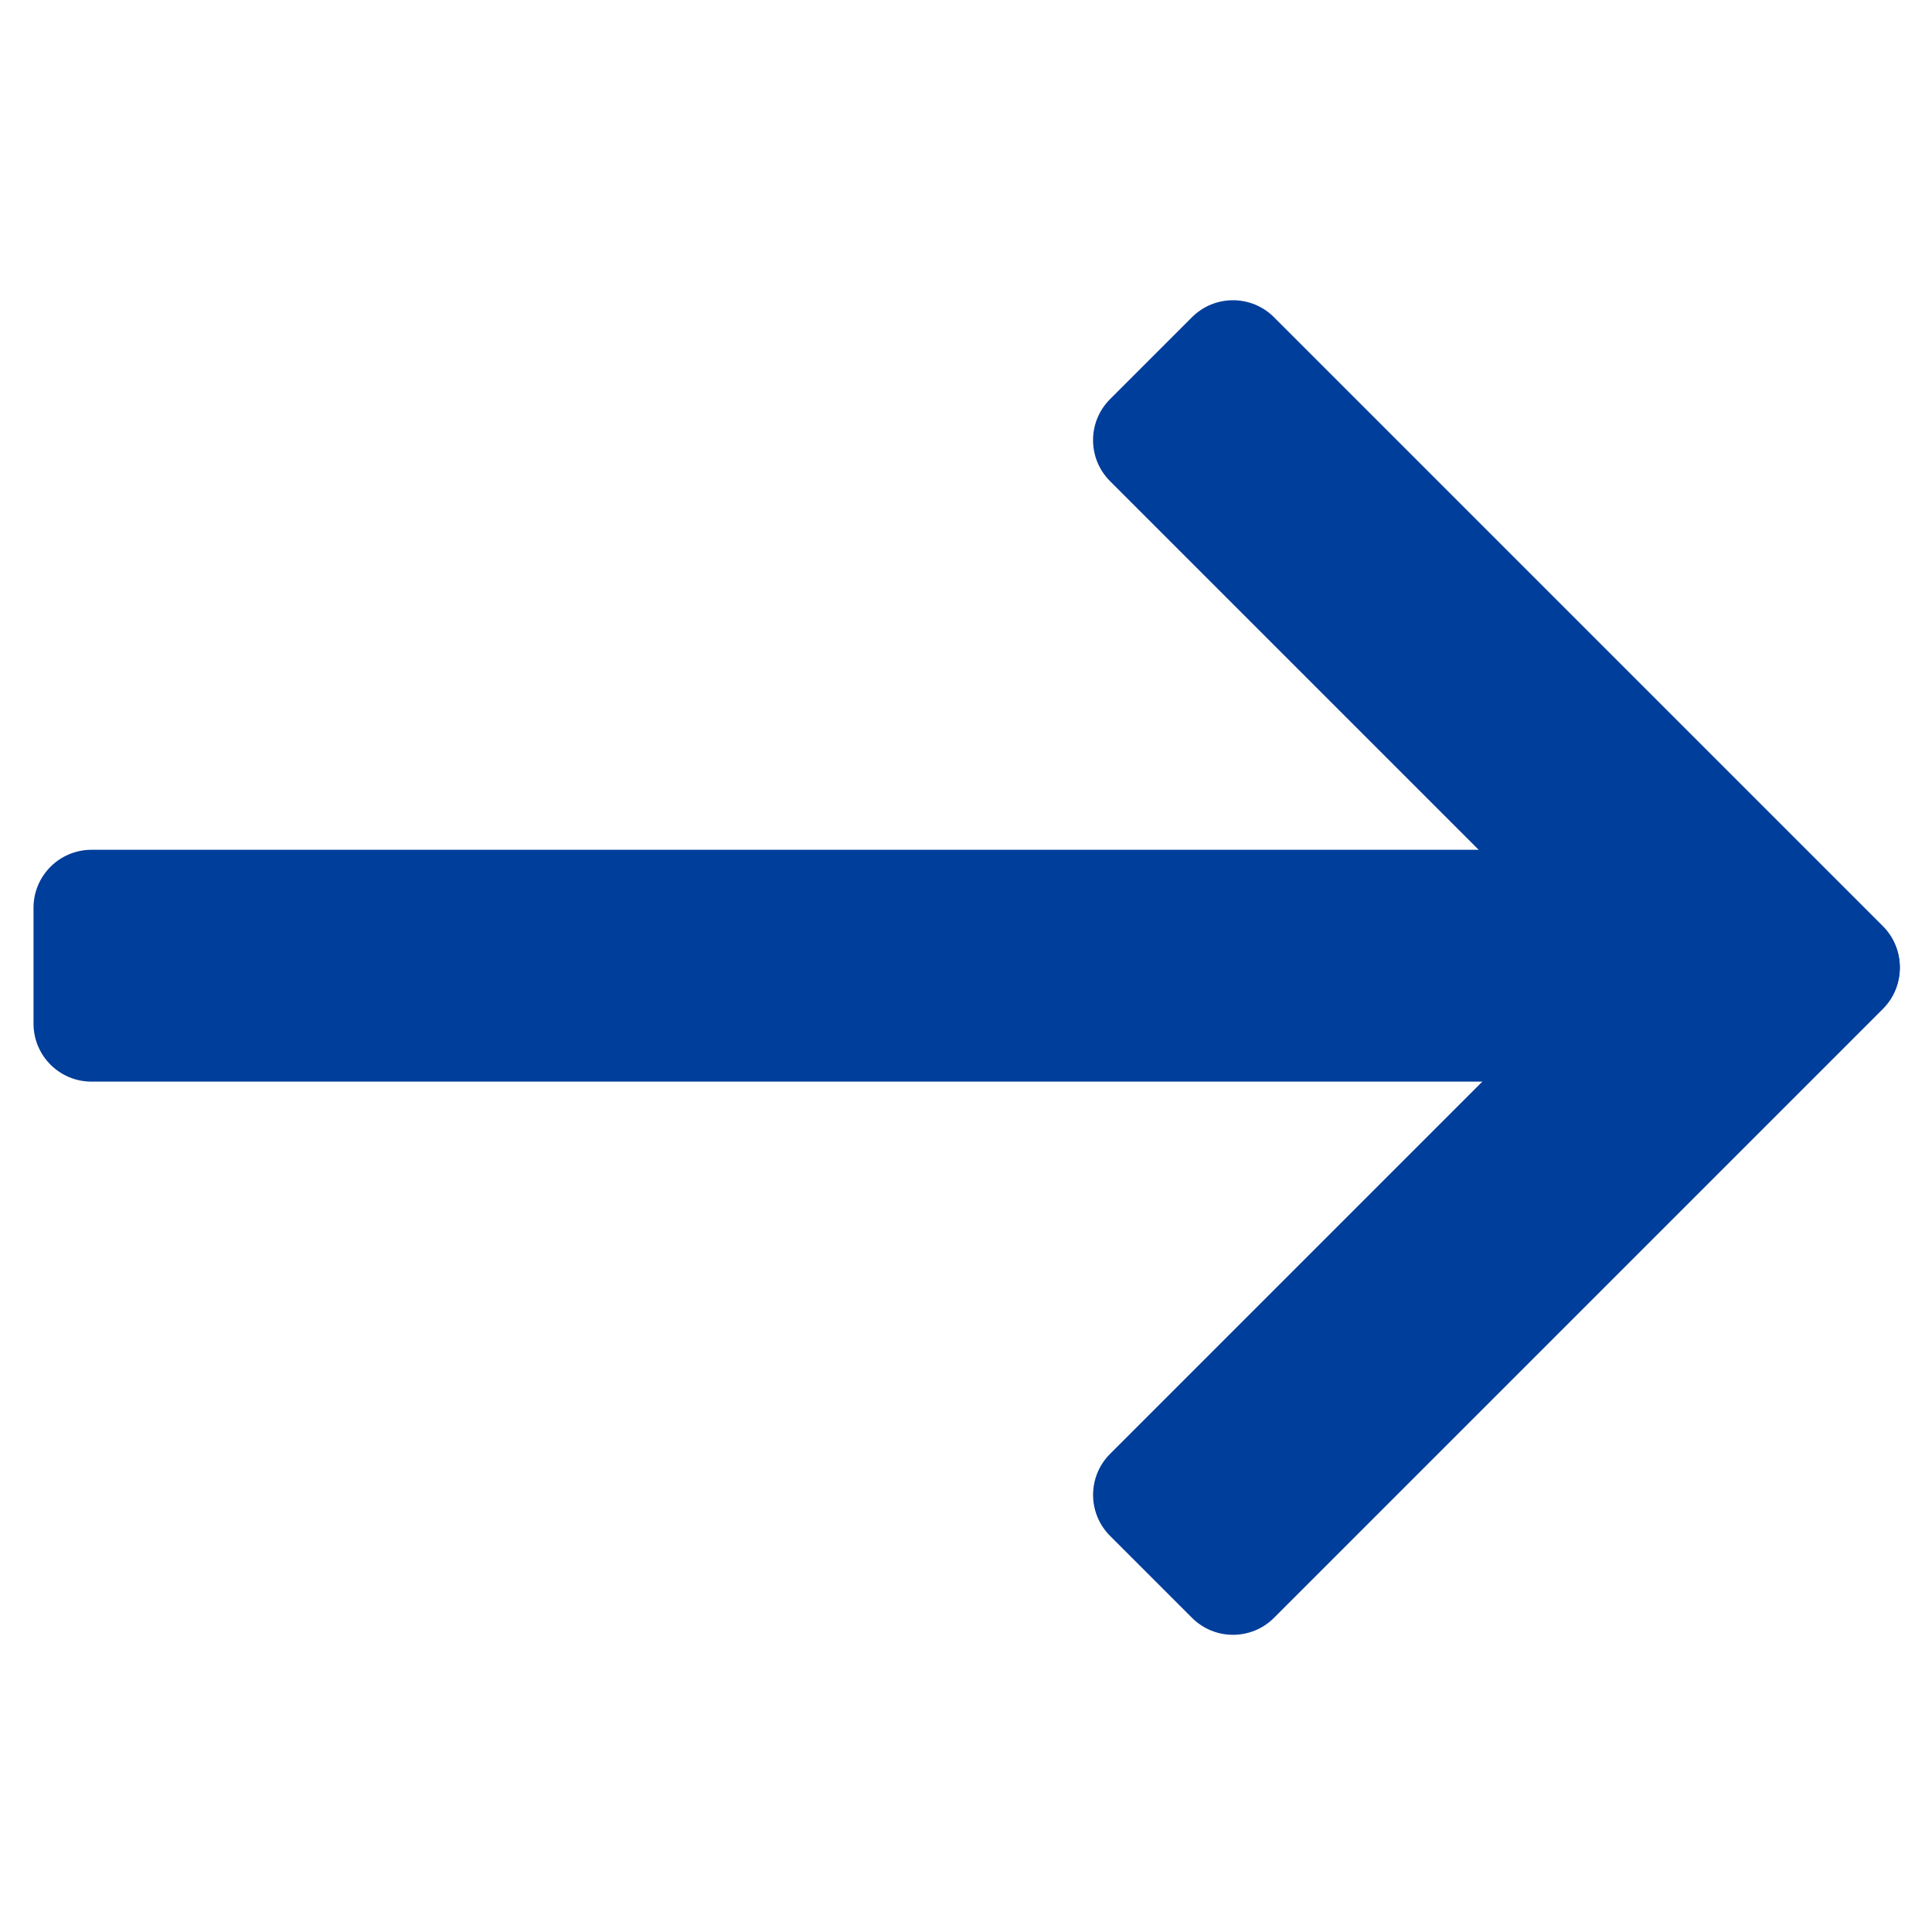
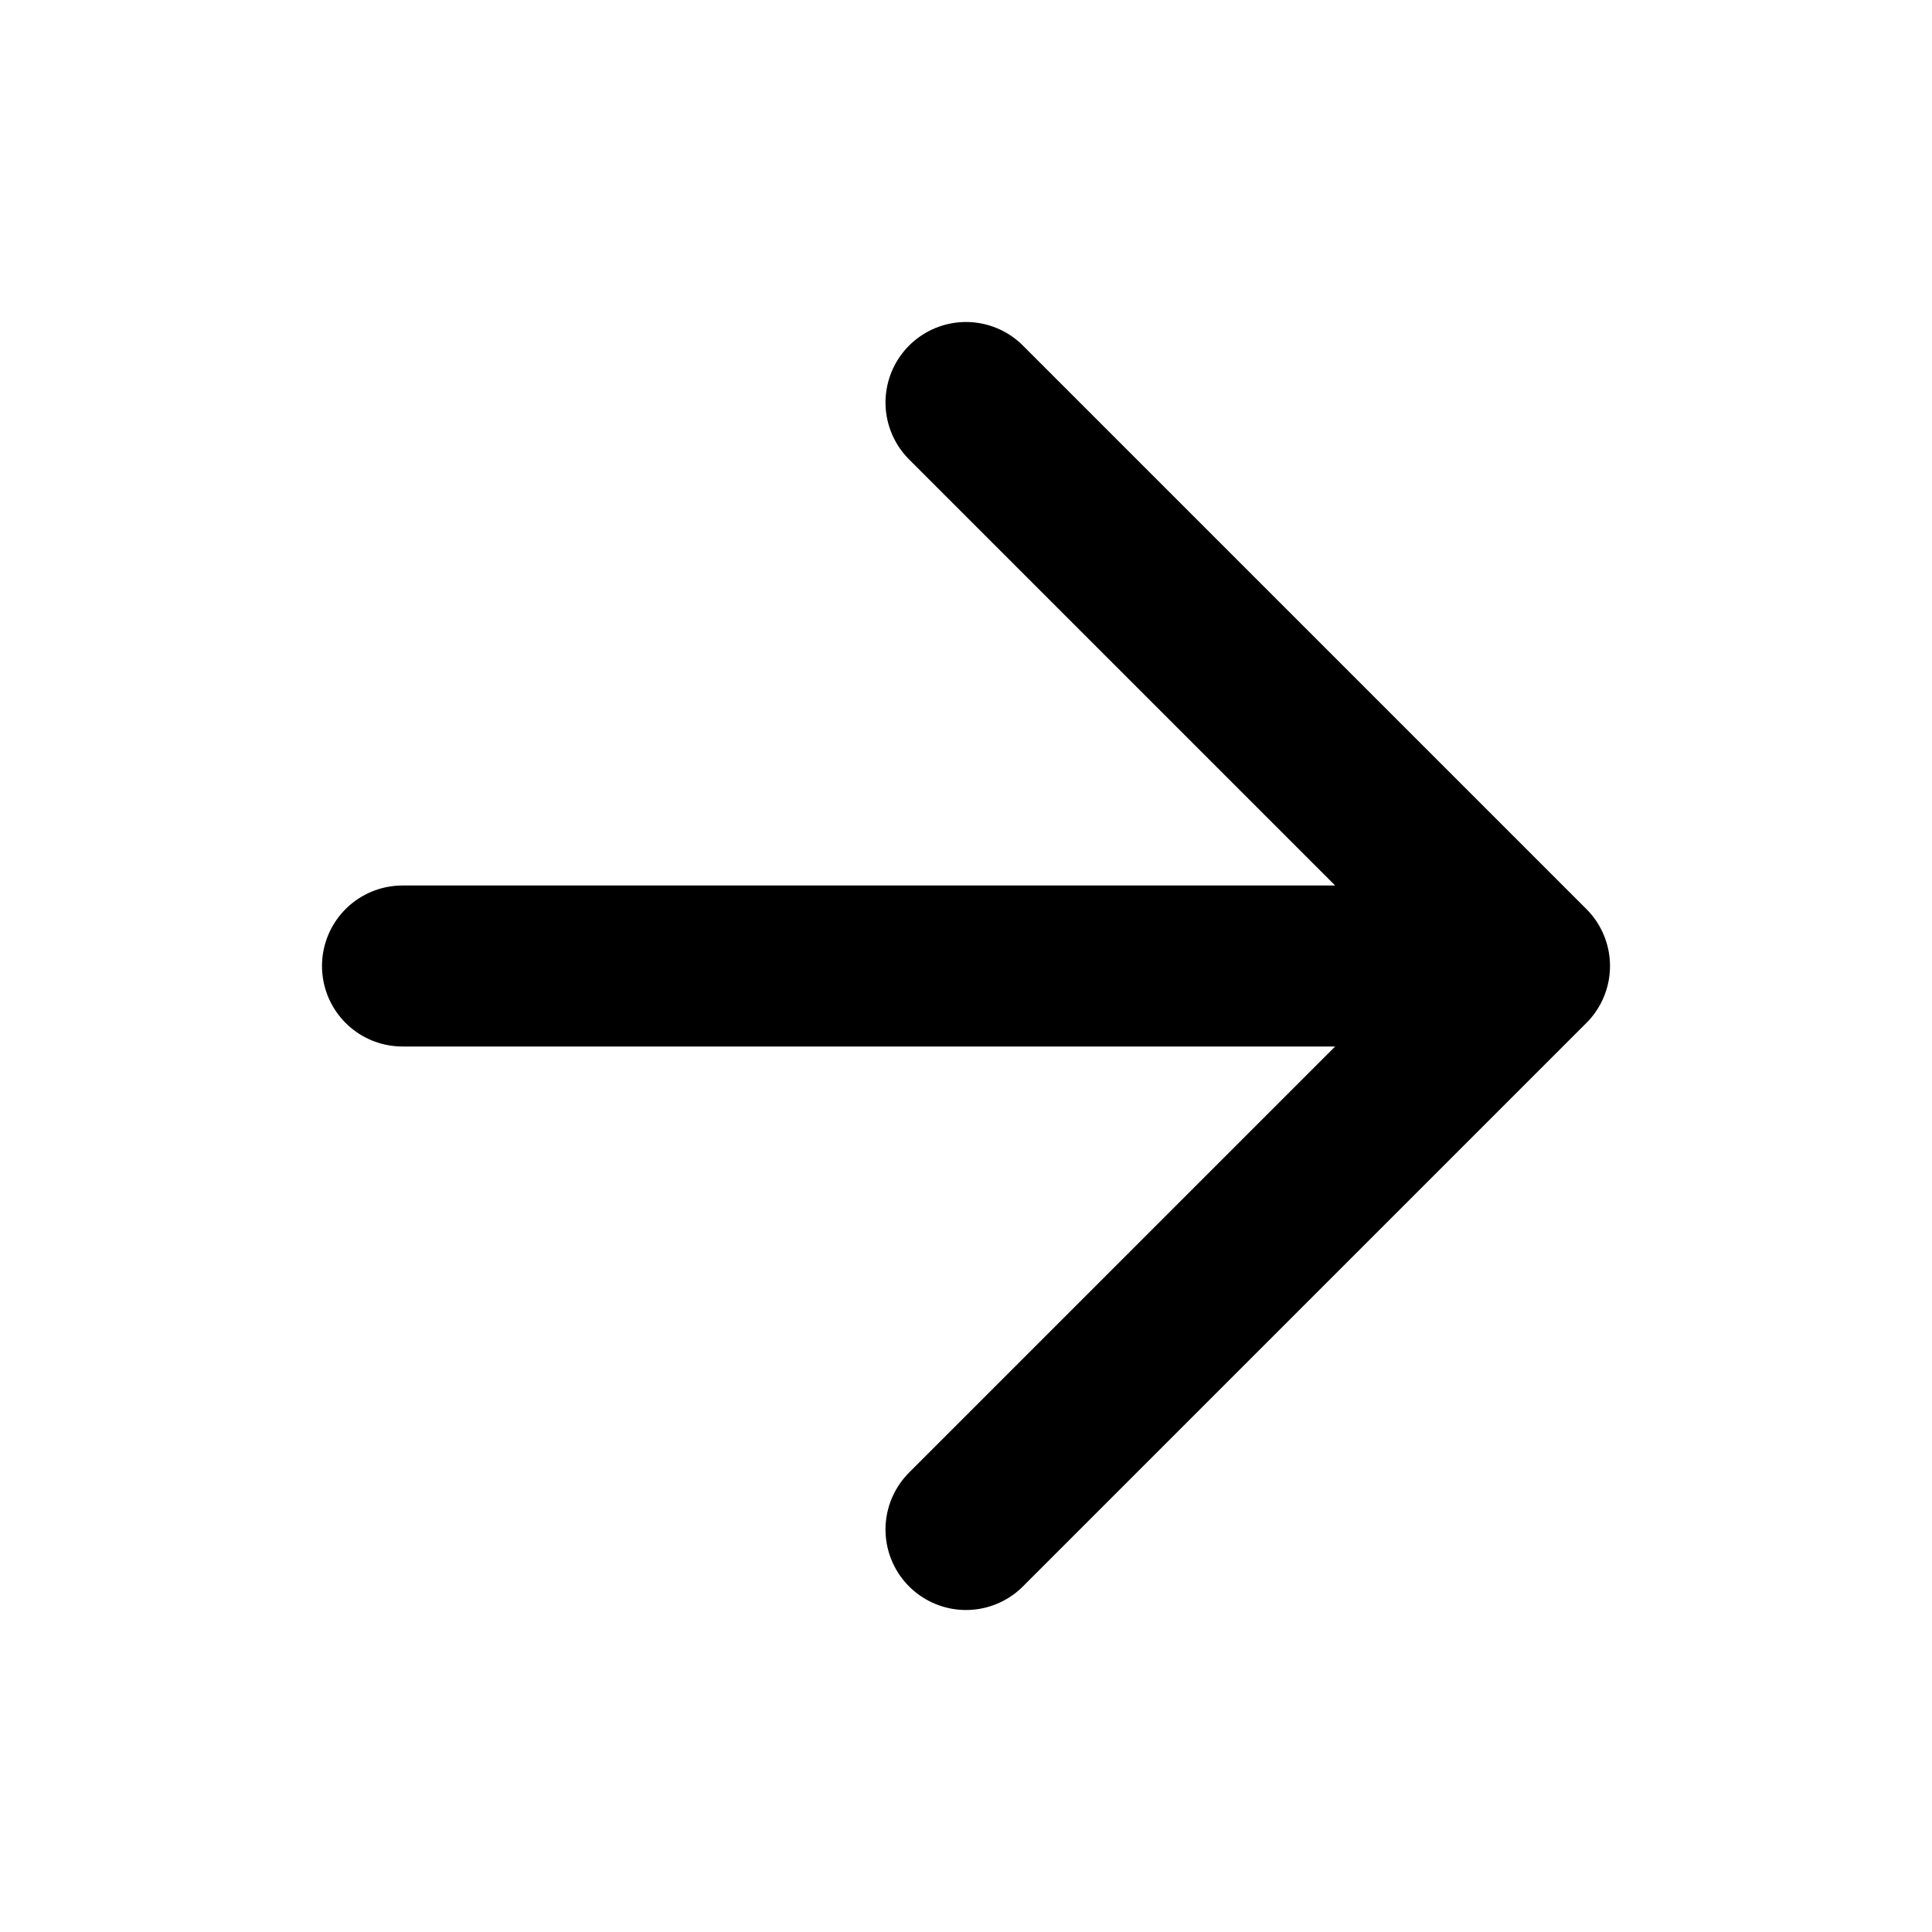
- <svg xmlns="http://www.w3.org/2000/svg" width="100%" height="100%" viewBox="0 0 1000 1000" version="1.1" xml:space="preserve" style="fill-rule:evenodd;clip-rule:evenodd;stroke-linejoin:round;stroke-miterlimit:2;">
-   <g transform="matrix(1,0,0,1,-1053,-4619)">
-     <g id="next" transform="matrix(1,0,0,1,1053.36,4619.81)">
-       <rect x="0" y="0" width="1000" height="1000" style="fill:none;" />
-       <g transform="matrix(1,0,0,1,-9.95127,-0.967447)">
-         <g transform="matrix(9.14735,-9.60013e-16,-1.69432e-17,1.1765,-16560.5,-5489.33)">
-           <path d="M1915.36,5065.31L1915.36,5116.31C1915.36,5130.39 1913.89,5141.81 1912.08,5141.81L1816.64,5141.81C1814.83,5141.81 1813.36,5130.39 1813.36,5116.31L1813.36,5065.31C1813.36,5051.24 1814.83,5039.81 1816.64,5039.81L1912.08,5039.81C1913.89,5039.81 1915.36,5051.24 1915.36,5065.31Z" style="fill:rgb(0,62,155);" />
-         </g>
-         <g transform="matrix(3.50568,3.50568,-0.83191,0.83191,-1516.61,-10406.6)">
-           <path d="M1915.36,5065.31L1915.36,5116.31C1915.36,5130.39 1912.65,5141.81 1909.31,5141.81L1819.41,5141.81C1816.07,5141.81 1813.36,5130.39 1813.36,5116.31L1813.36,5065.31C1813.36,5051.24 1816.07,5039.81 1819.41,5039.81L1909.31,5039.81C1912.65,5039.81 1915.36,5051.24 1915.36,5065.31Z" style="fill:rgb(0,62,155);" />
-         </g>
-         <g transform="matrix(-3.50568,3.50568,0.83191,0.83191,3084.91,-10133.4)">
-           <path d="M1915.36,5065.31L1915.36,5116.31C1915.36,5130.39 1912.65,5141.81 1909.31,5141.81L1819.41,5141.81C1816.07,5141.81 1813.36,5130.39 1813.36,5116.31L1813.36,5065.31C1813.36,5051.24 1816.07,5039.81 1819.41,5039.81L1909.31,5039.81C1912.65,5039.81 1915.36,5051.24 1915.36,5065.31Z" style="fill:rgb(0,62,155);" />
-         </g>
-       </g>
-     </g>
-   </g>
+ <svg xmlns="http://www.w3.org/2000/svg" viewBox="0 0 24 24" width="24" height="24" fill="none" stroke="#000000" stroke-width="2" stroke-linecap="round" stroke-linejoin="round" style="opacity:1;">
+   <path fill="none" d="M5 12h14m-7-7l7 7l-7 7" />
</svg>
